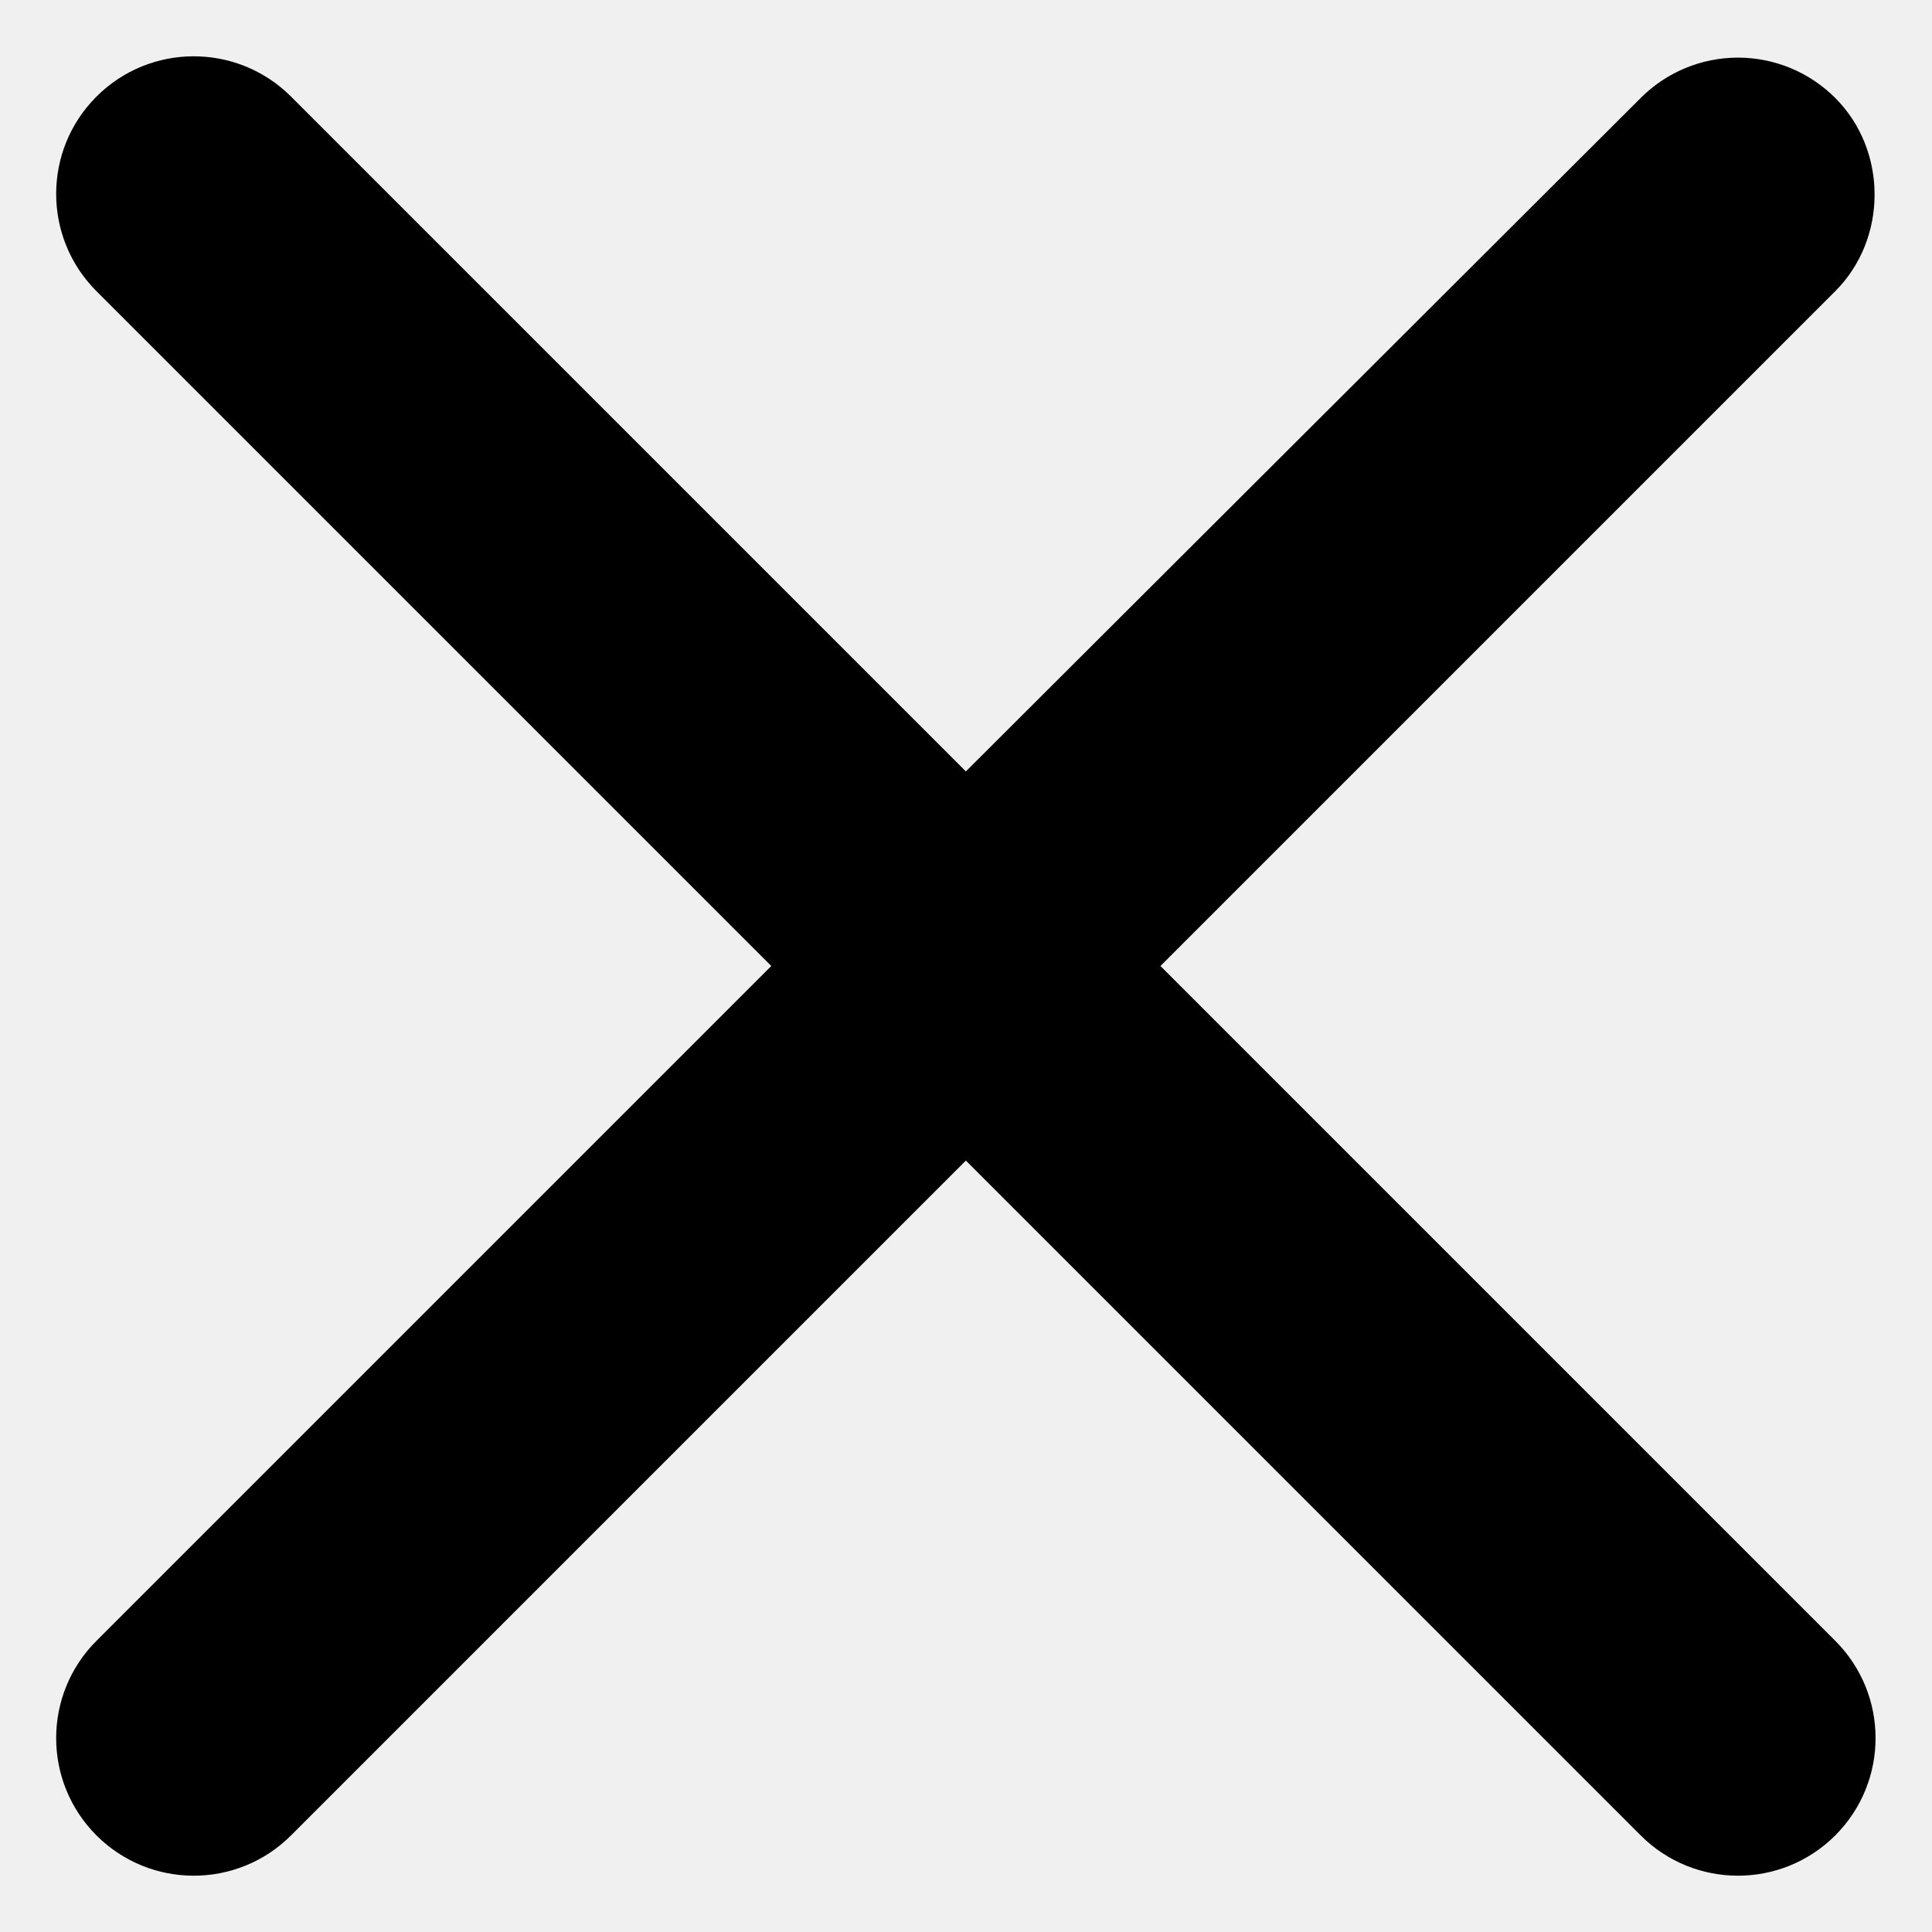
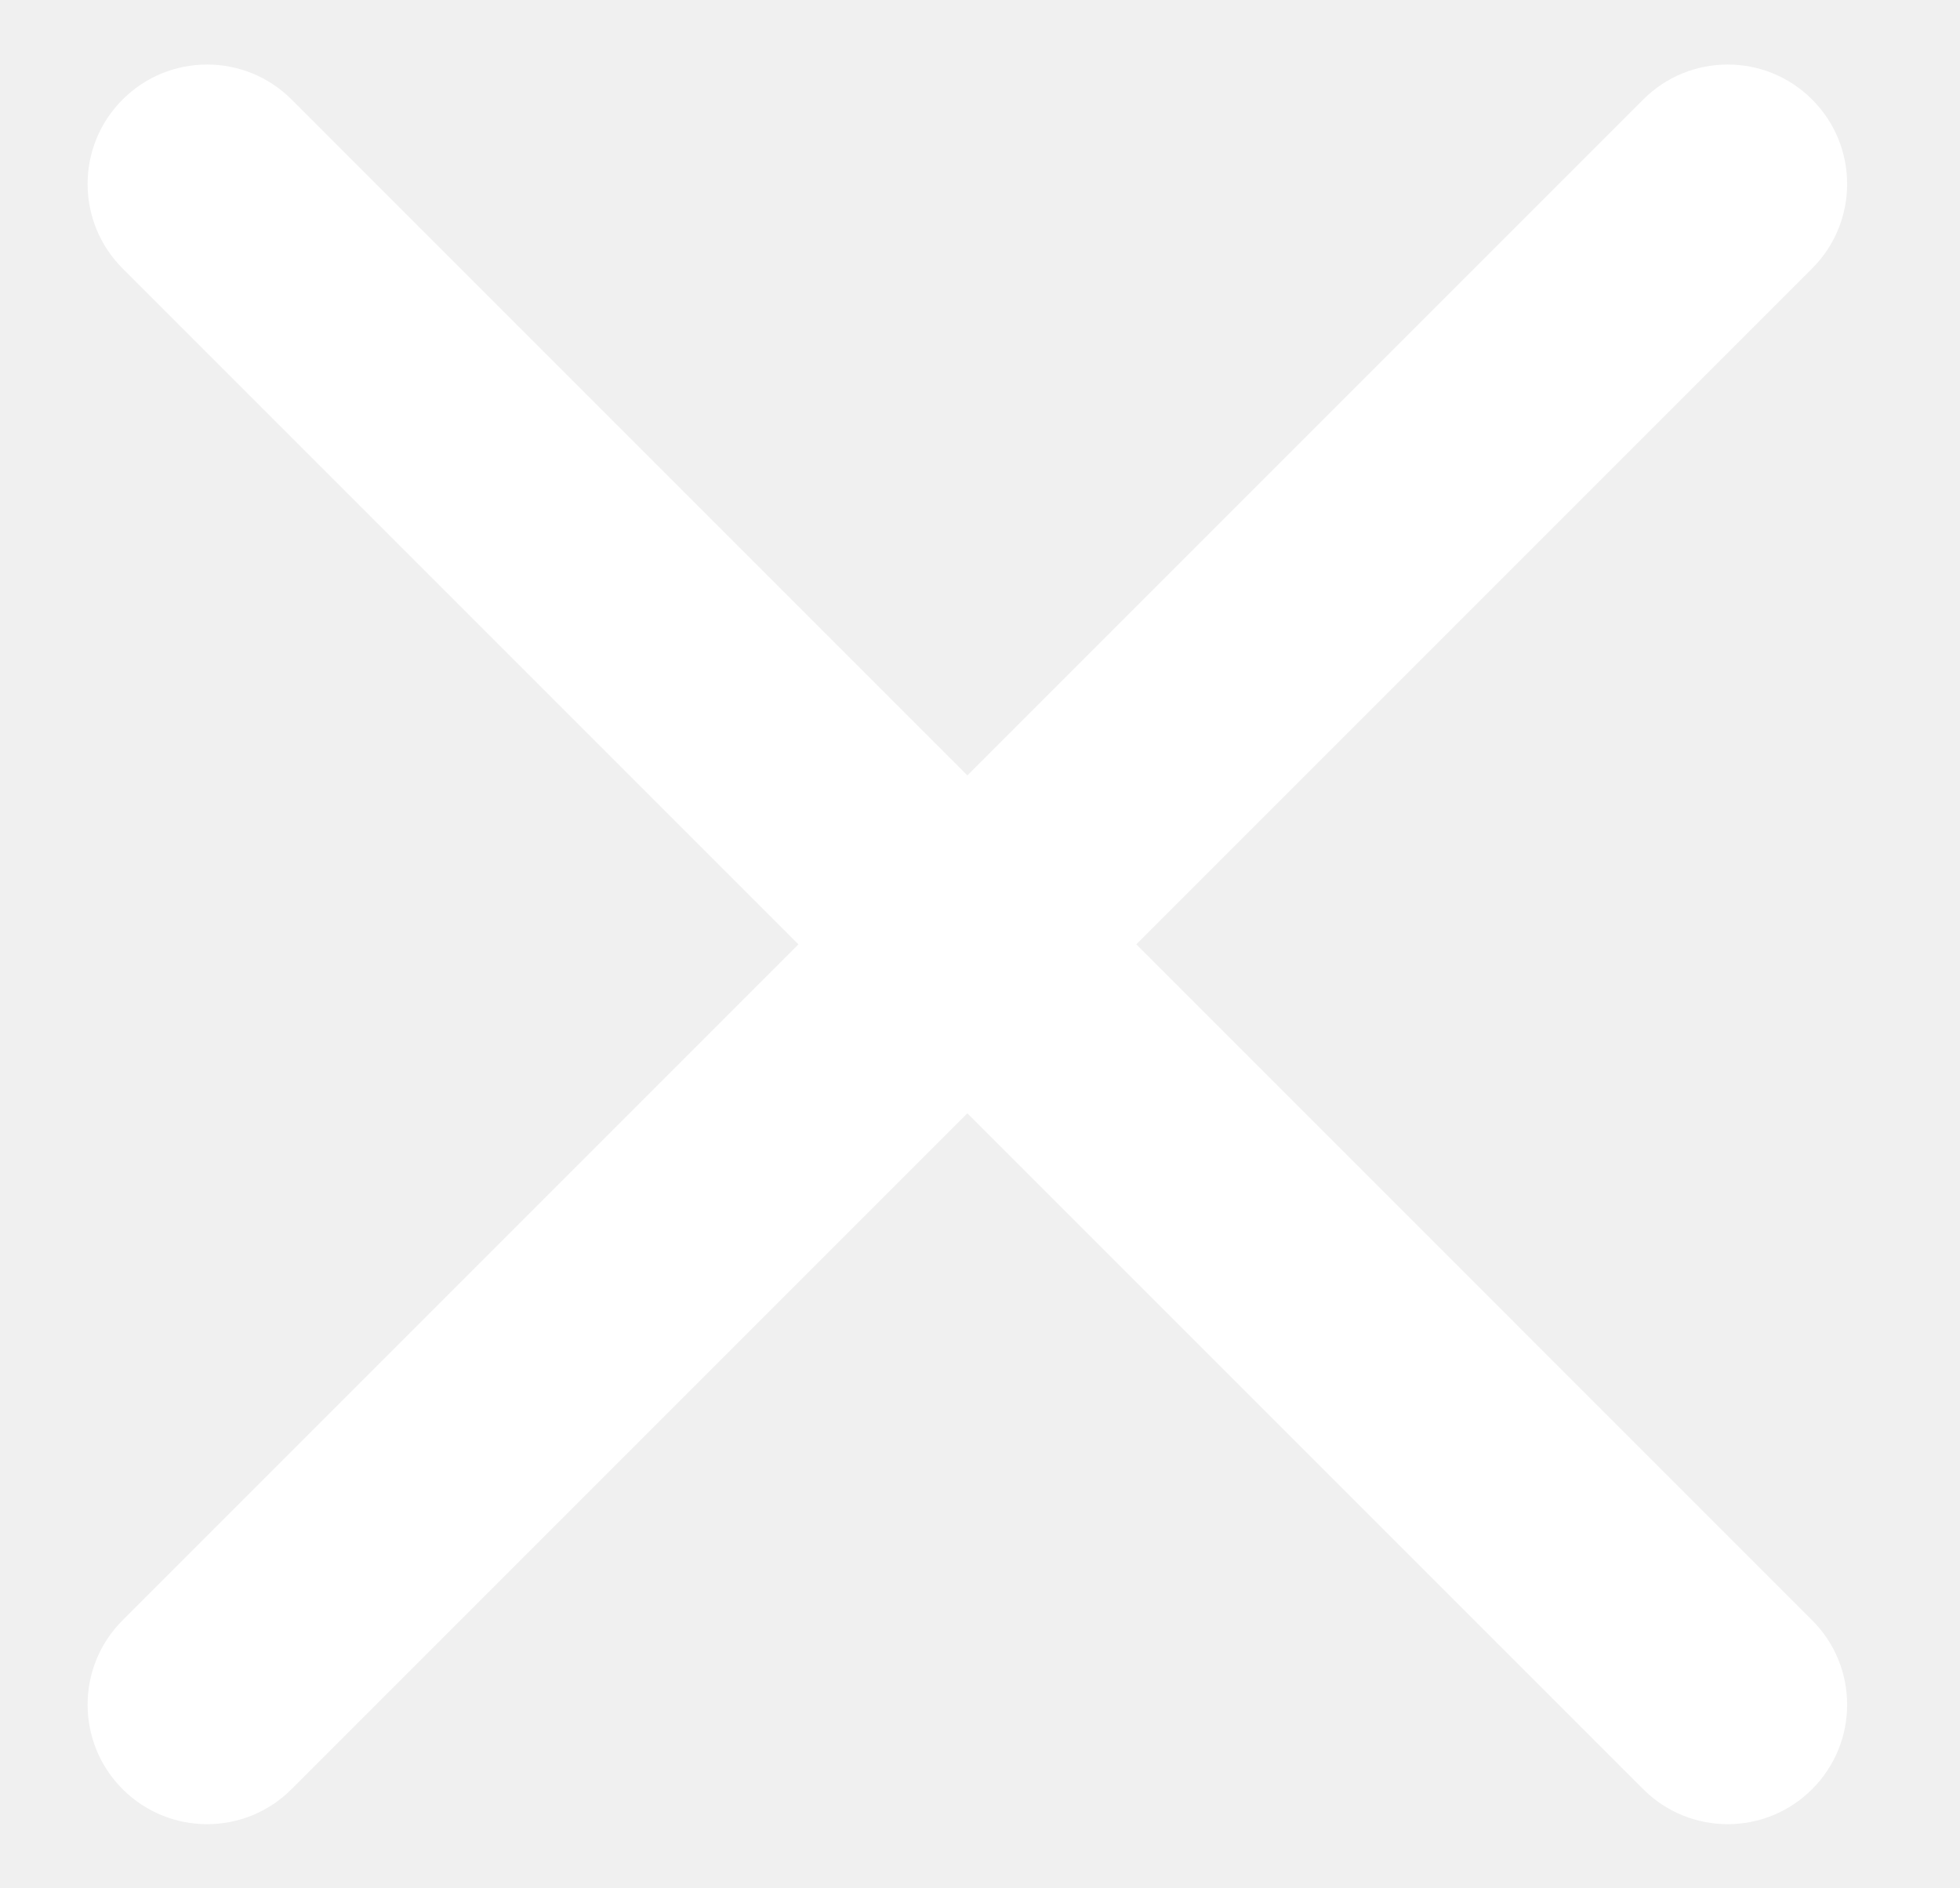
- <svg xmlns="http://www.w3.org/2000/svg" width="14" height="14" fill="none">
-   <path fill="#000" d="M13.299.71a.996.996 0 0 0-1.41 0l-4.89 4.88L2.109.7a.996.996 0 1 0-1.41 1.41L5.589 7l-4.89 4.89a.996.996 0 1 0 1.41 1.41l4.89-4.89 4.89 4.89a.996.996 0 1 0 1.41-1.41L8.409 7l4.89-4.89c.38-.38.38-1.02 0-1.4Z" />
+ <svg xmlns="http://www.w3.org/2000/svg" width="27" height="26" viewBox="0 0 27 26" fill="none">
+   <path fill-rule="evenodd" clip-rule="evenodd" d="M24.963 24.645C25.606 24.002 25.606 22.96 24.963 22.318L4.017 1.371C3.374 0.728 2.332 0.728 1.689 1.371C1.046 2.013 1.046 3.055 1.689 3.698L22.636 24.645C23.279 25.288 24.321 25.288 24.963 24.645Z" fill="white" />
+   <path fill-rule="evenodd" clip-rule="evenodd" d="M1.689 24.645C2.332 25.288 3.374 25.288 4.016 24.645L24.963 3.698C25.606 3.055 25.606 2.013 24.963 1.371C24.321 0.728 23.279 0.728 22.636 1.371L1.689 22.318C1.046 22.96 1.046 24.002 1.689 24.645Z" fill="white" />
</svg>
